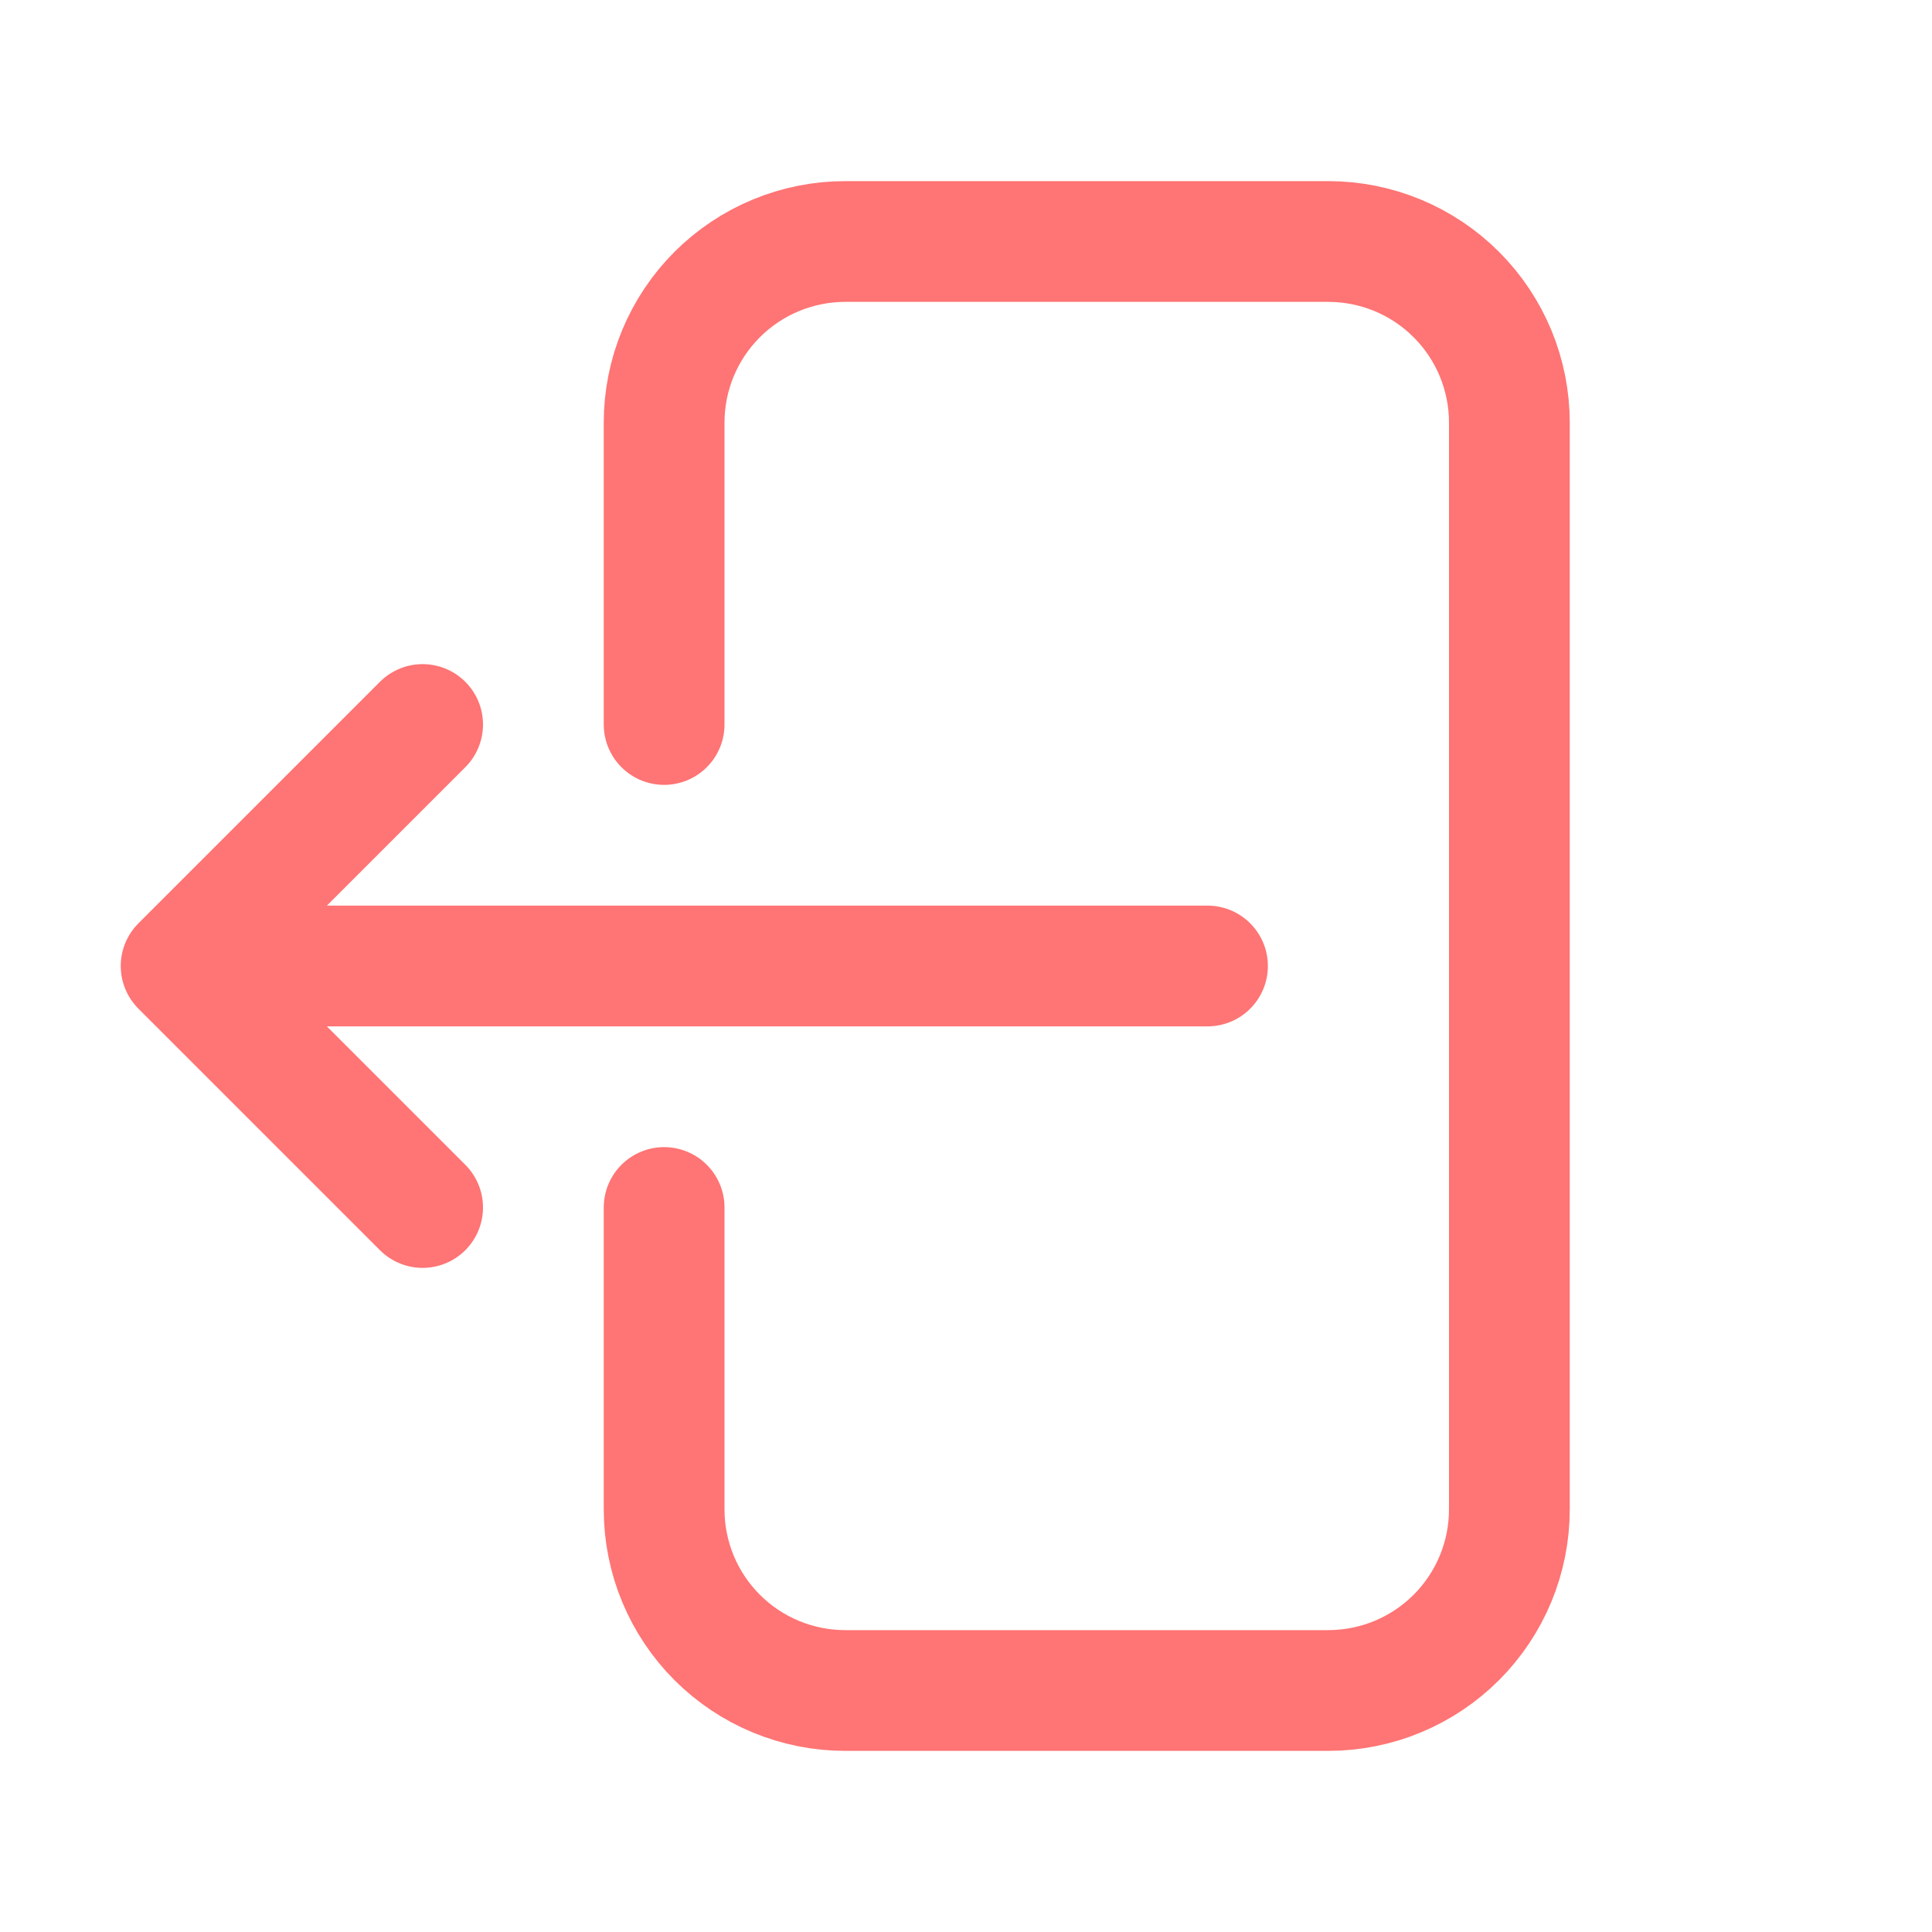
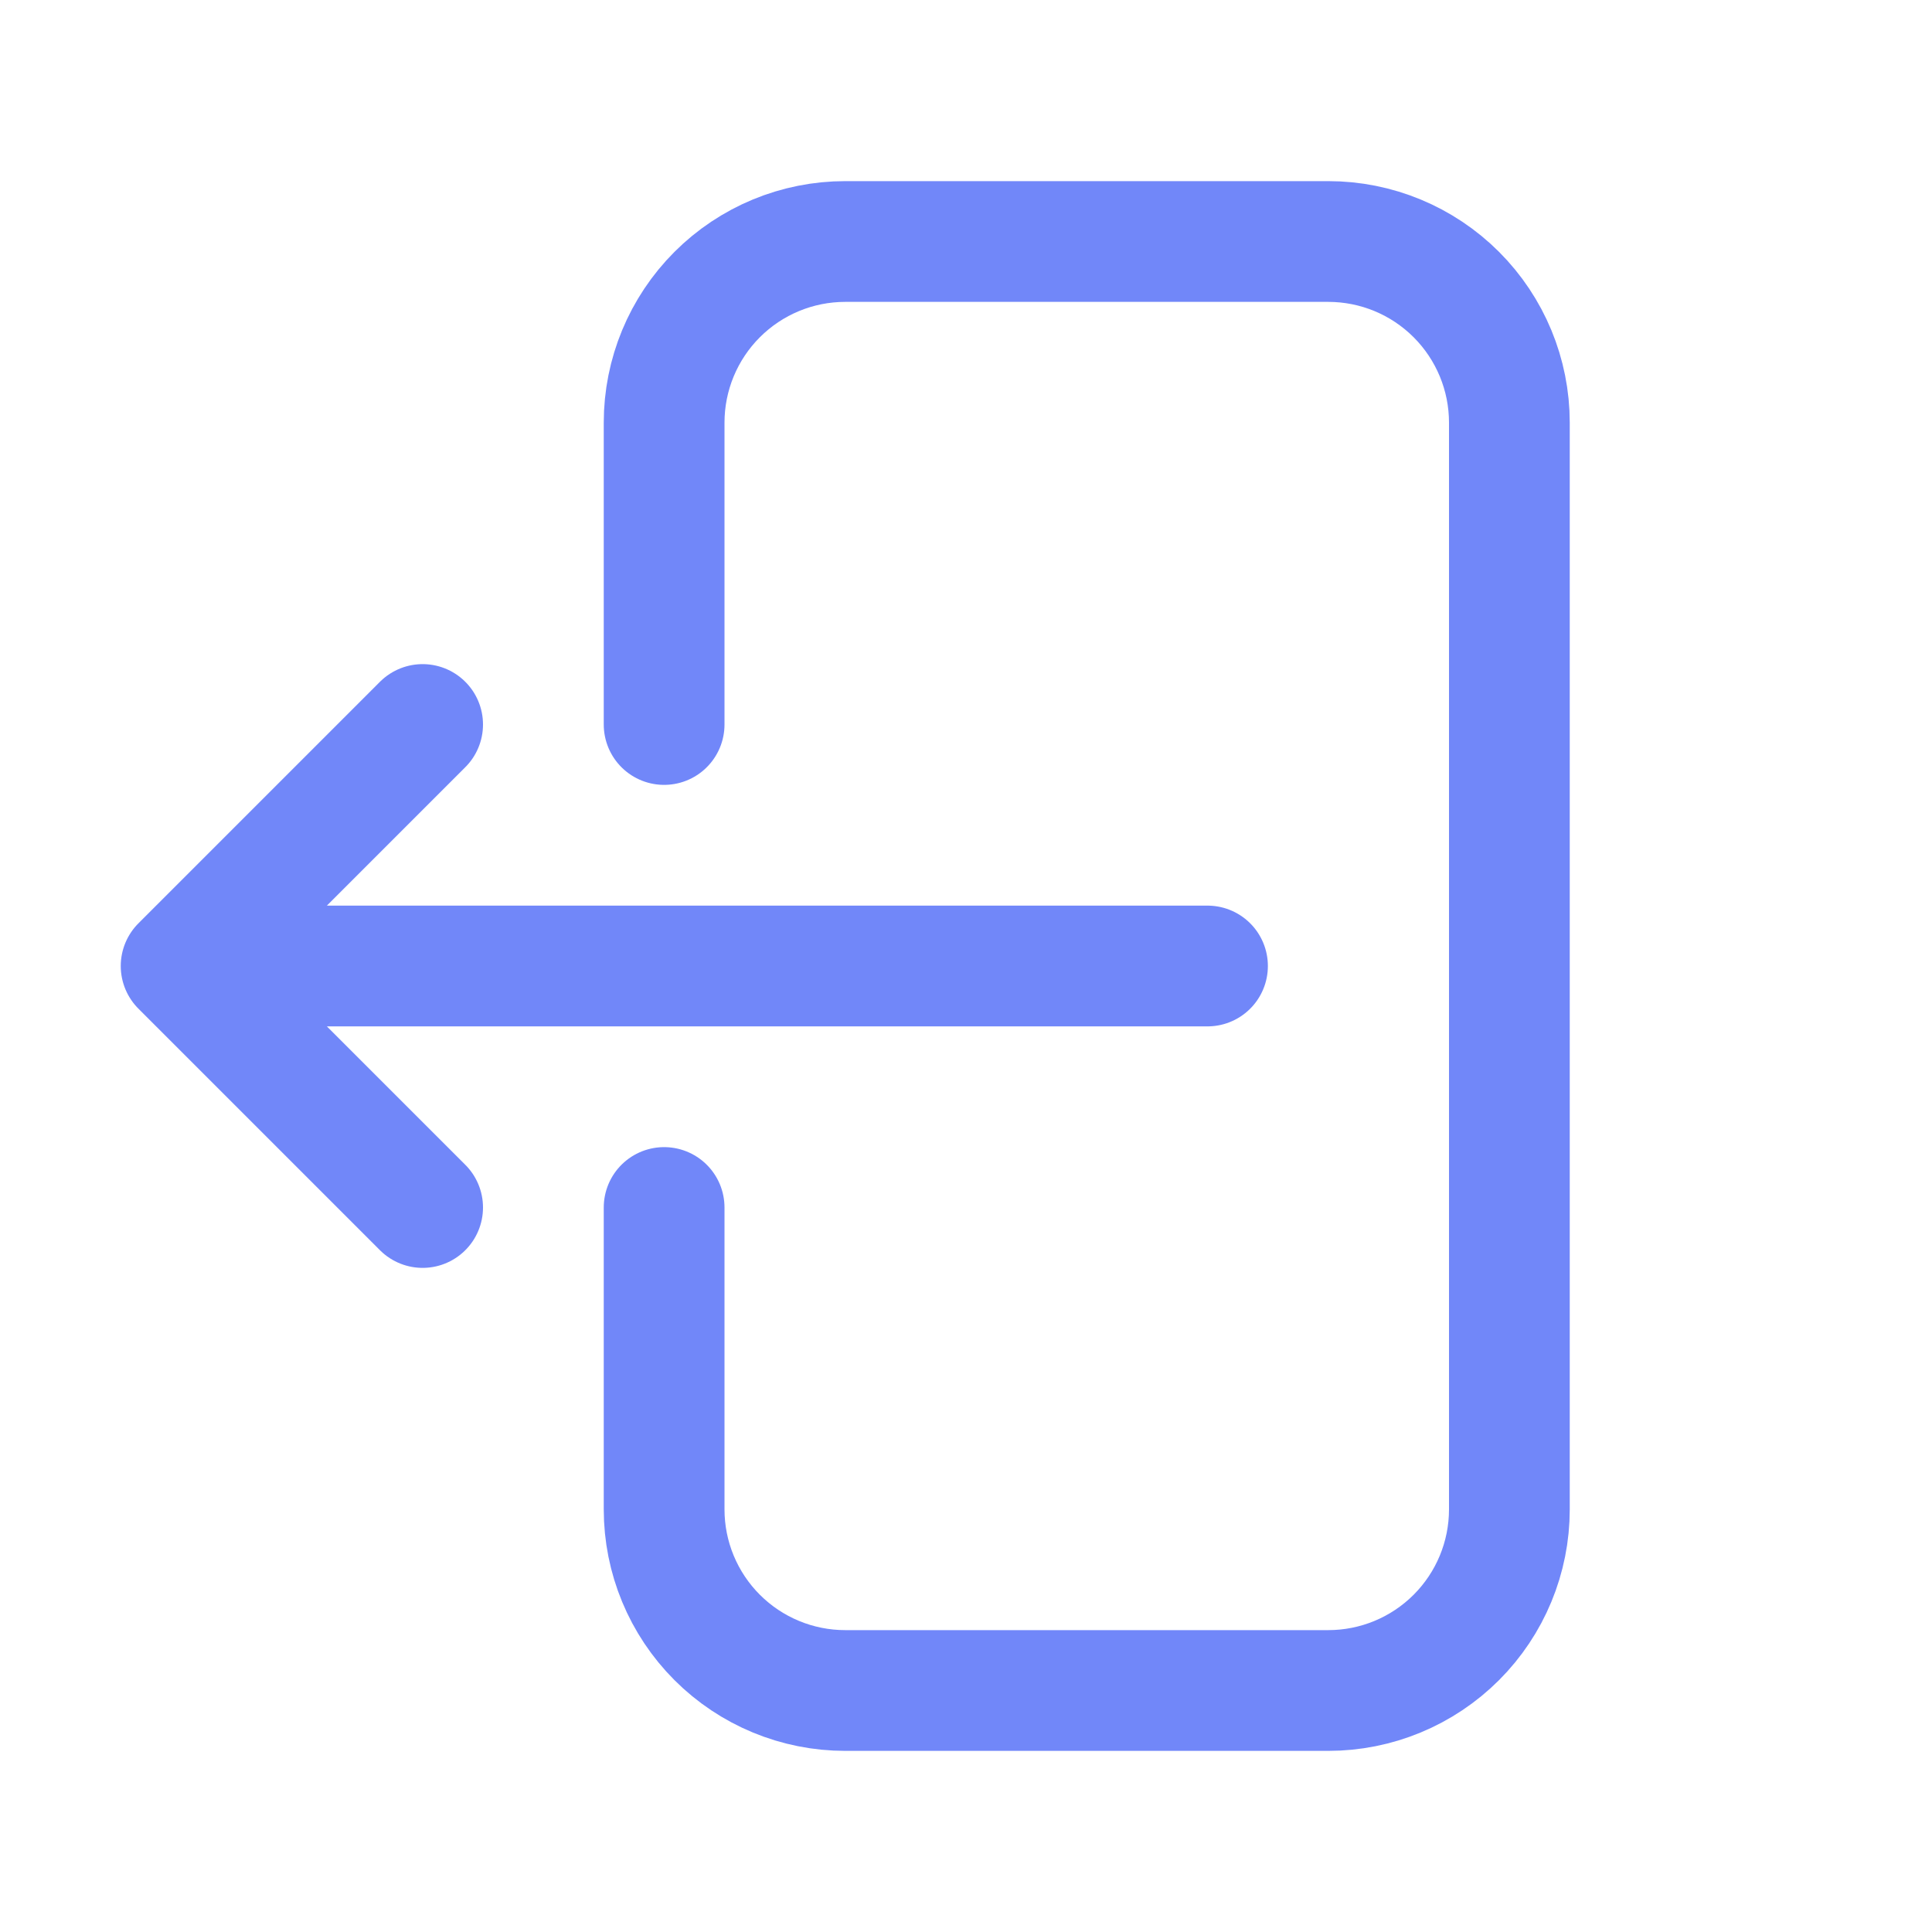
<svg xmlns="http://www.w3.org/2000/svg" width="24" height="24" viewBox="0 0 24 24" fill="none">
-   <path d="M8.25 9V5.25C8.25 4.653 8.487 4.081 8.909 3.659C9.331 3.237 9.903 3 10.5 3H16.5C17.097 3 17.669 3.237 18.091 3.659C18.513 4.081 18.75 4.653 18.75 5.25V18.75C18.75 19.347 18.513 19.919 18.091 20.341C17.669 20.763 17.097 21 16.5 21H10.5C9.903 21 9.331 20.763 8.909 20.341C8.487 19.919 8.25 19.347 8.25 18.75V15M5.25 15L2.25 12M2.25 12L5.25 9M2.25 12H15" stroke="#FF7474" stroke-width="1.5" stroke-linecap="round" stroke-linejoin="round" />
+   <path d="M8.25 9V5.25C8.25 4.653 8.487 4.081 8.909 3.659C9.331 3.237 9.903 3 10.5 3H16.5C17.097 3 17.669 3.237 18.091 3.659C18.513 4.081 18.75 4.653 18.75 5.25V18.75C18.75 19.347 18.513 19.919 18.091 20.341C17.669 20.763 17.097 21 16.5 21H10.5C9.903 21 9.331 20.763 8.909 20.341C8.487 19.919 8.25 19.347 8.25 18.75V15M5.25 15L2.25 12M2.25 12L5.25 9M2.25 12H15" stroke="#7187F9" stroke-width="1.5" stroke-linecap="round" stroke-linejoin="round" />
</svg>
